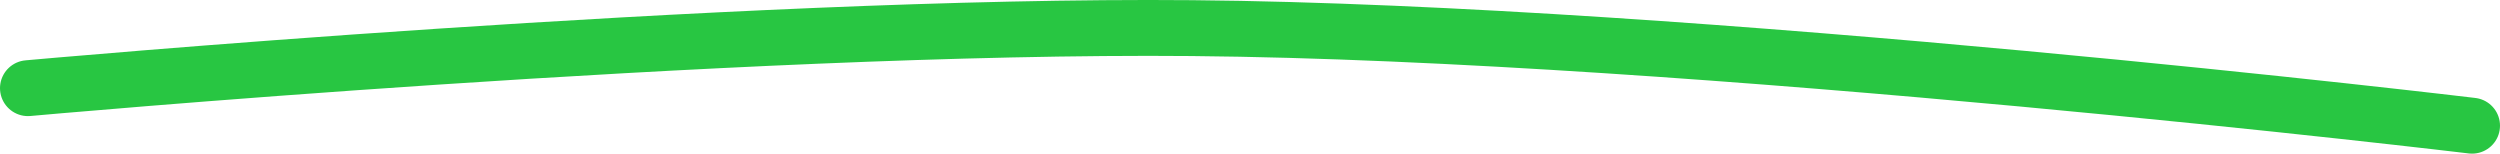
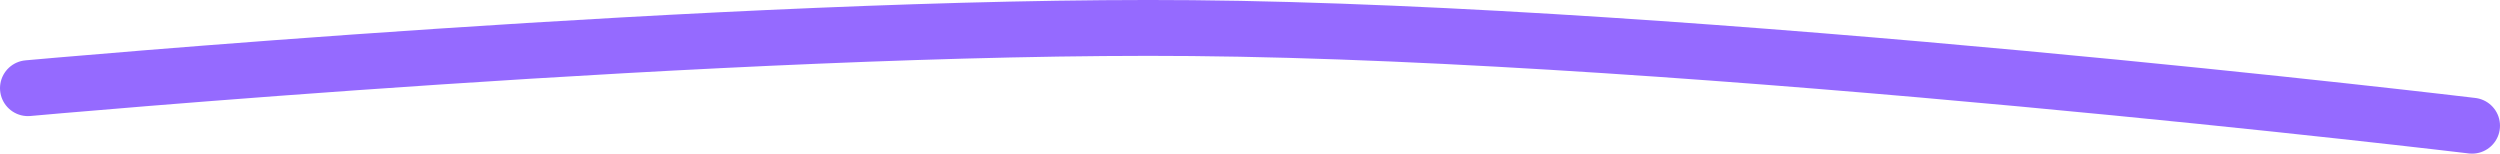
<svg xmlns="http://www.w3.org/2000/svg" width="179" height="11" viewBox="0 0 179 11" fill="none">
-   <path d="M2 6.313C2 6.313 52.632 1.722 85.333 2.013C121.515 2.335 177 9 177 9" stroke="#01BC1F" stroke-opacity="0.84" stroke-width="4" stroke-linecap="round" />
+   <path d="M2 6.313C2 6.313 52.632 1.722 85.333 2.013C121.515 2.335 177 9 177 9" stroke="#824fff" stroke-opacity="0.84" stroke-width="4" stroke-linecap="round" />
</svg>
